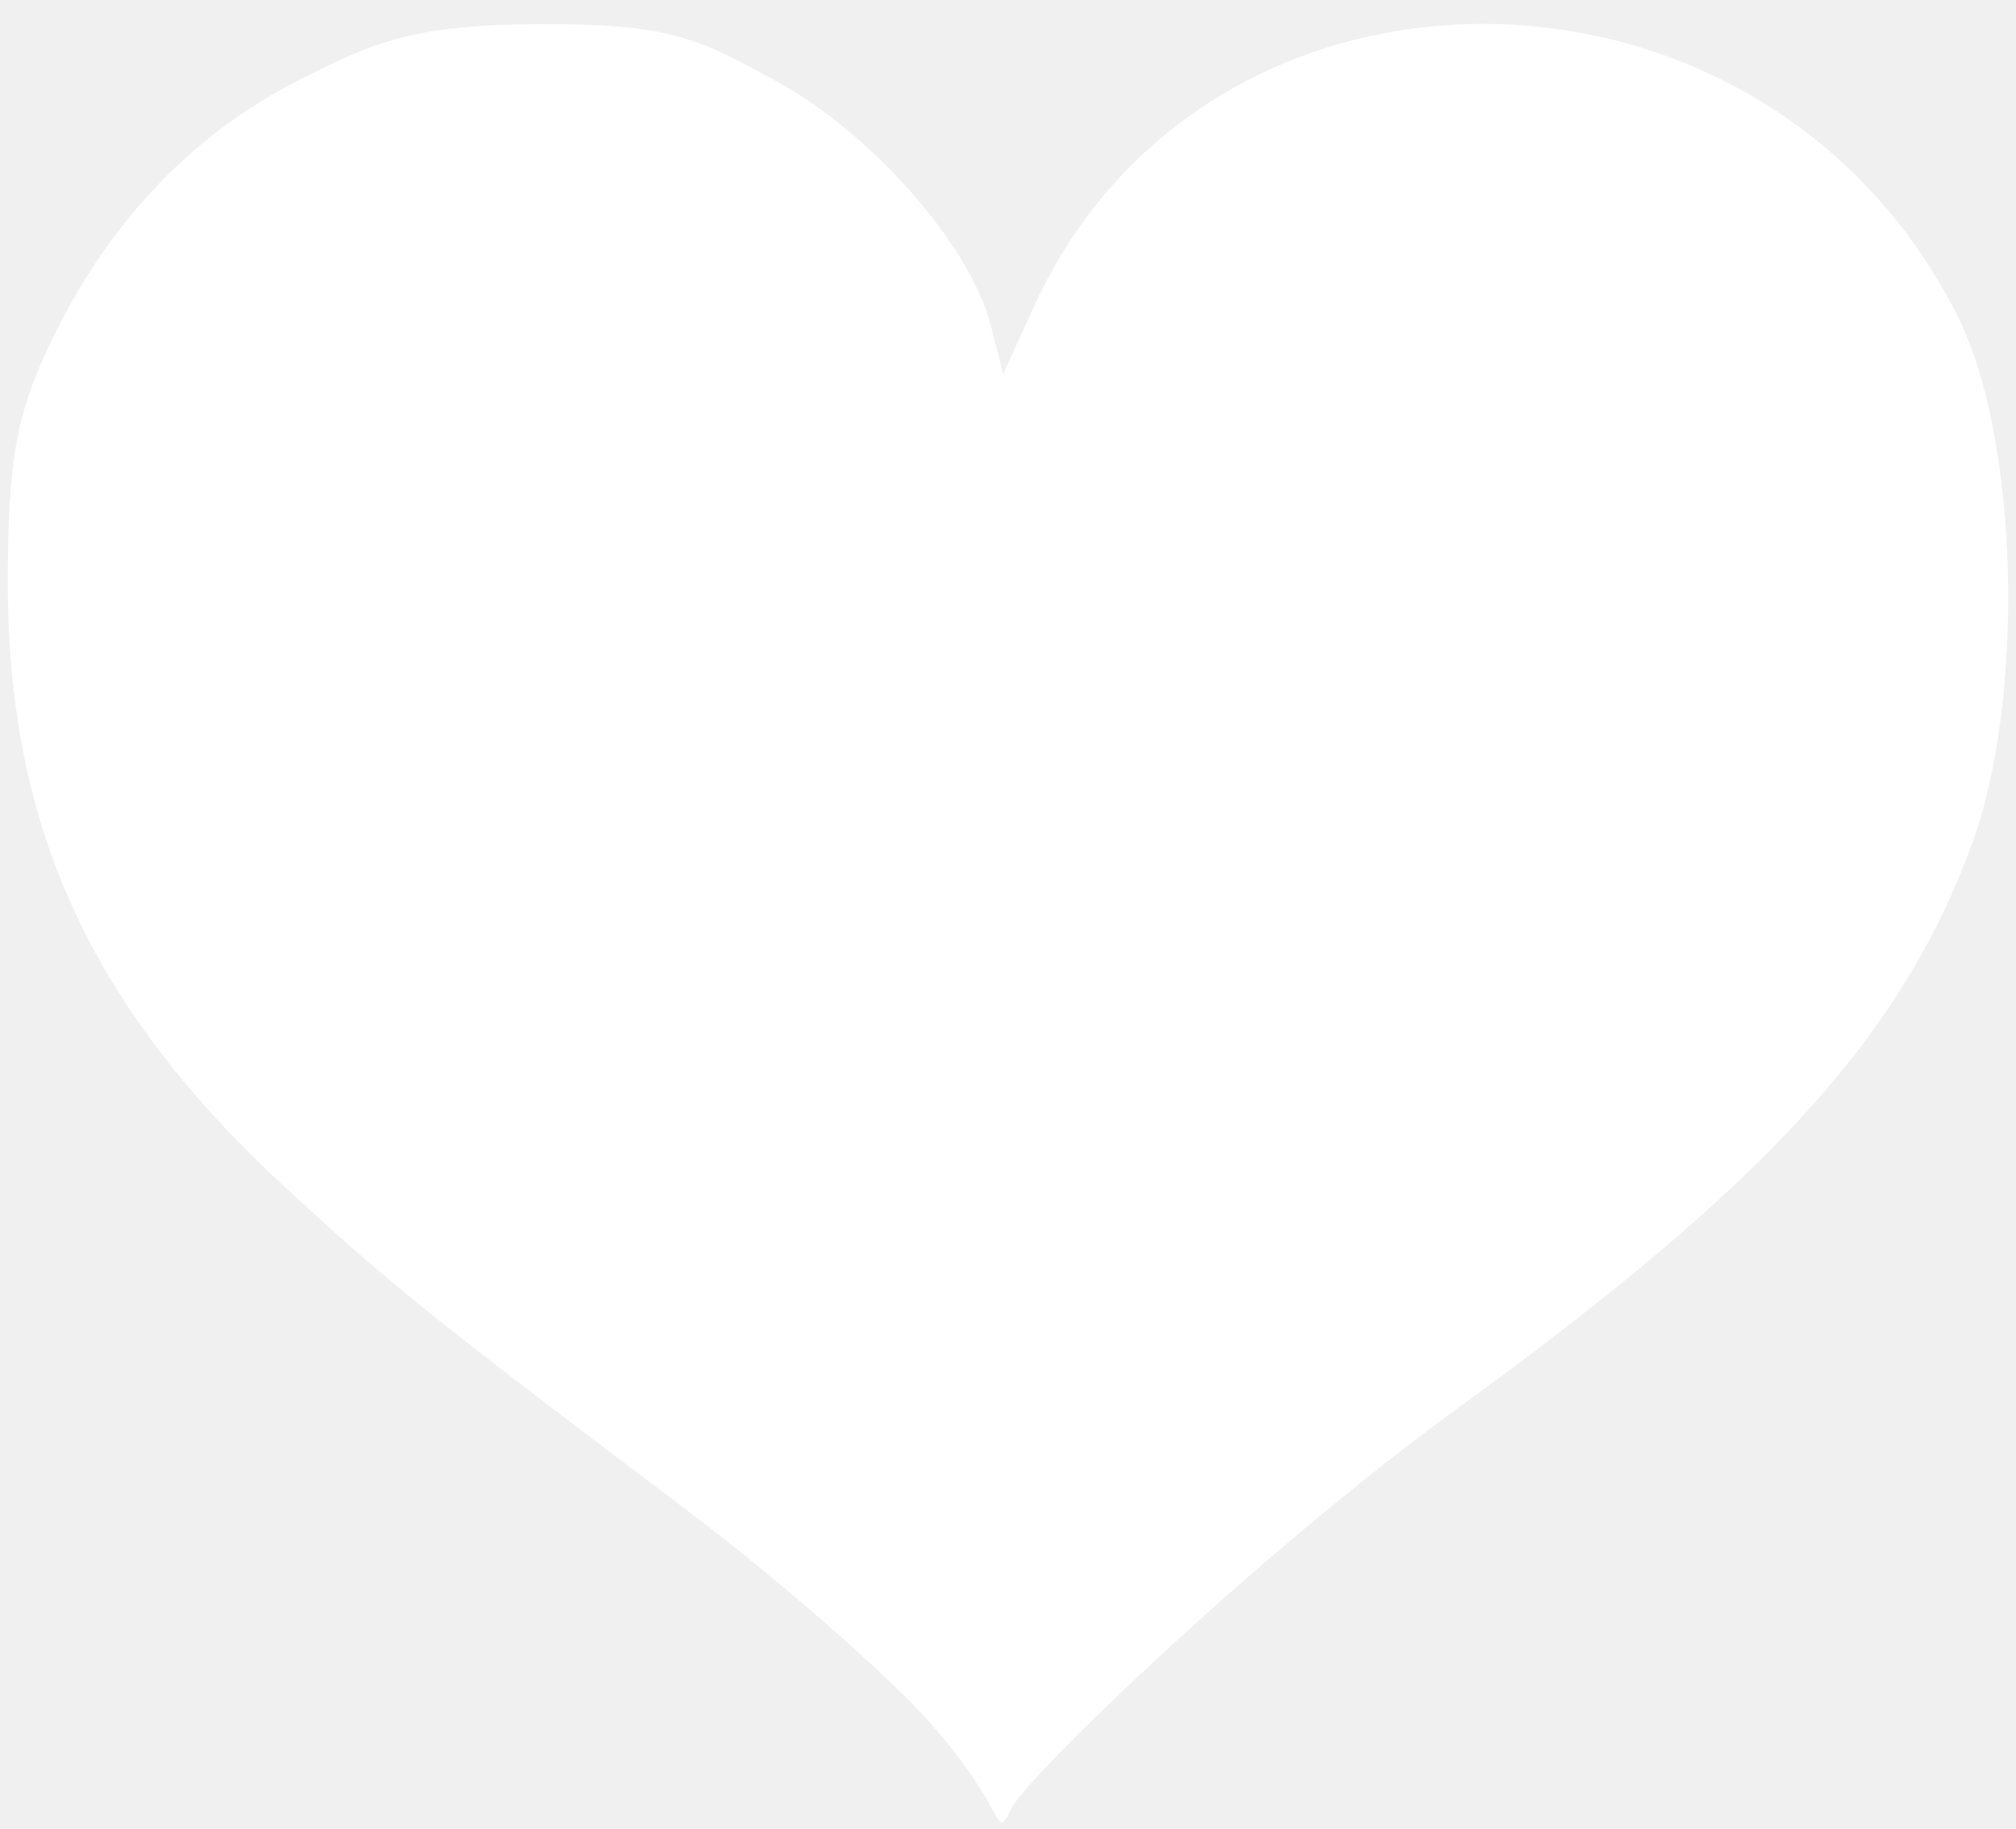
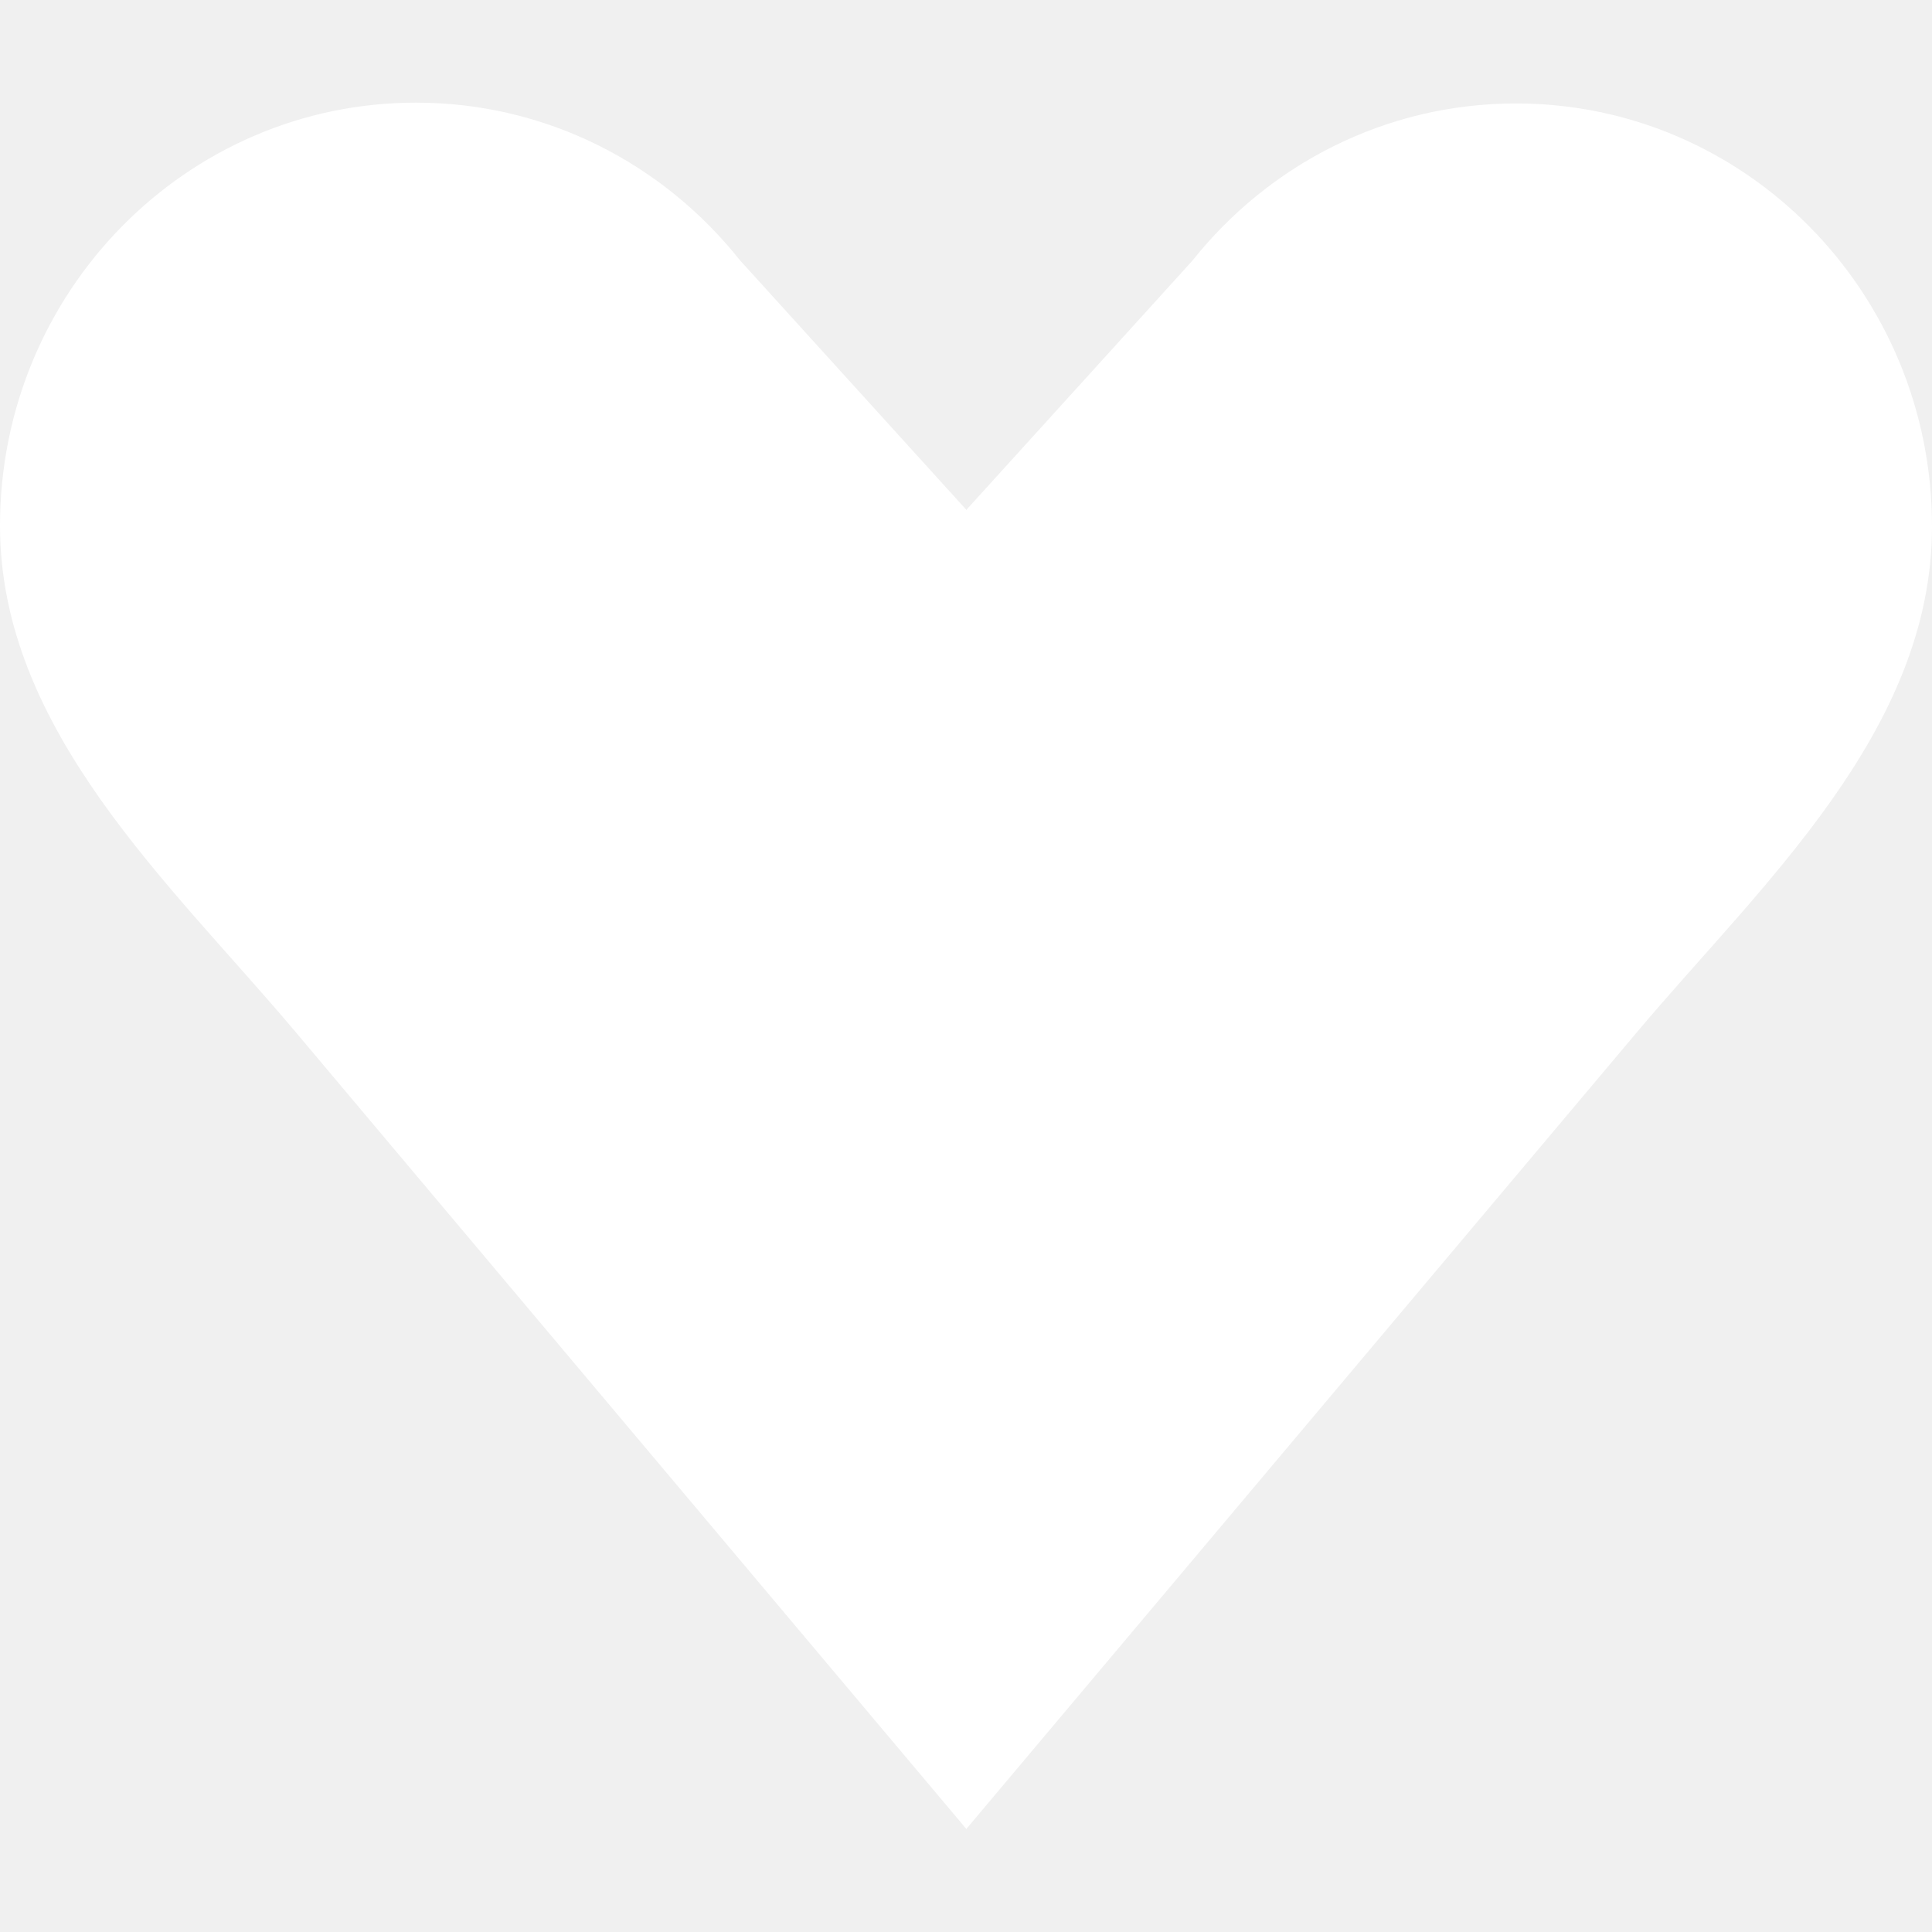
- <svg xmlns="http://www.w3.org/2000/svg" version="1.0" width="645" height="585" id="svg2">
-   <defs id="defs4" />
-   <g id="layer1">
-     <path d="M 297.297,550.868 C 283.522,535.432 249.127,505.339 220.863,483.994 C 137.119,420.752 125.721,411.6 91.719,380.291 C 29.035,322.571 2.414,264.581 2.505,185.951 C 2.549,147.567 5.166,132.779 15.915,110.154 C 34.151,71.768 61.015,43.245 95.36,25.799 C 119.685,13.444 131.683,7.954 172.304,7.73 C 214.798,7.495 223.743,12.449 248.739,26.181 C 279.164,42.896 310.479,78.617 316.952,103.992 L 320.951,119.664 L 330.81,98.08 C 386.526,-23.893 564.409,-22.068 626.312,101.112 C 645.95,140.188 648.106,223.625 630.693,270.624 C 607.977,331.934 565.313,378.675 466.686,450.301 C 402.005,497.275 328.801,568.347 323.706,578.329 C 317.79,589.917 323.423,580.145 297.297,550.868 z" id="path2417" style="fill:white" />
-     <g transform="translate(129.2857,-64.28571)" id="g2221" />
-   </g>
+ <svg xmlns="http://www.w3.org/2000/svg" version="1.1" width="320.000" height="320.000" viewBox="0 0 320.000 320.000">
+   <path transform="translate(-30.000,-30.000)" fill="rgb(255,255,255)" fill-opacity="1.0" d="M281.1 47.134C259.439 47.134 240.113 57.302 227.481 73.197L190 114.513V114.379L152.519 73.063C139.887 57.168 120.561 47 98.9 47C60.848 47 30 78.366 30 117.059C30 151.058 58.375 176.471 78.919 200.884C99.389 225.205 119.856 249.523 140.323 273.844L186.272 328.437C187.516 329.914 188.756 331.388 190 332.866V333C191.244 331.522 192.484 330.048 193.728 328.571C209.043 310.375 224.358 292.178 239.677 273.978C260.144 249.657 280.614 225.339 301.081 201.018C321.625 176.608 350 151.196 350 117.193C350 78.5 319.152 47.134 281.1 47.134Z" />
</svg>
